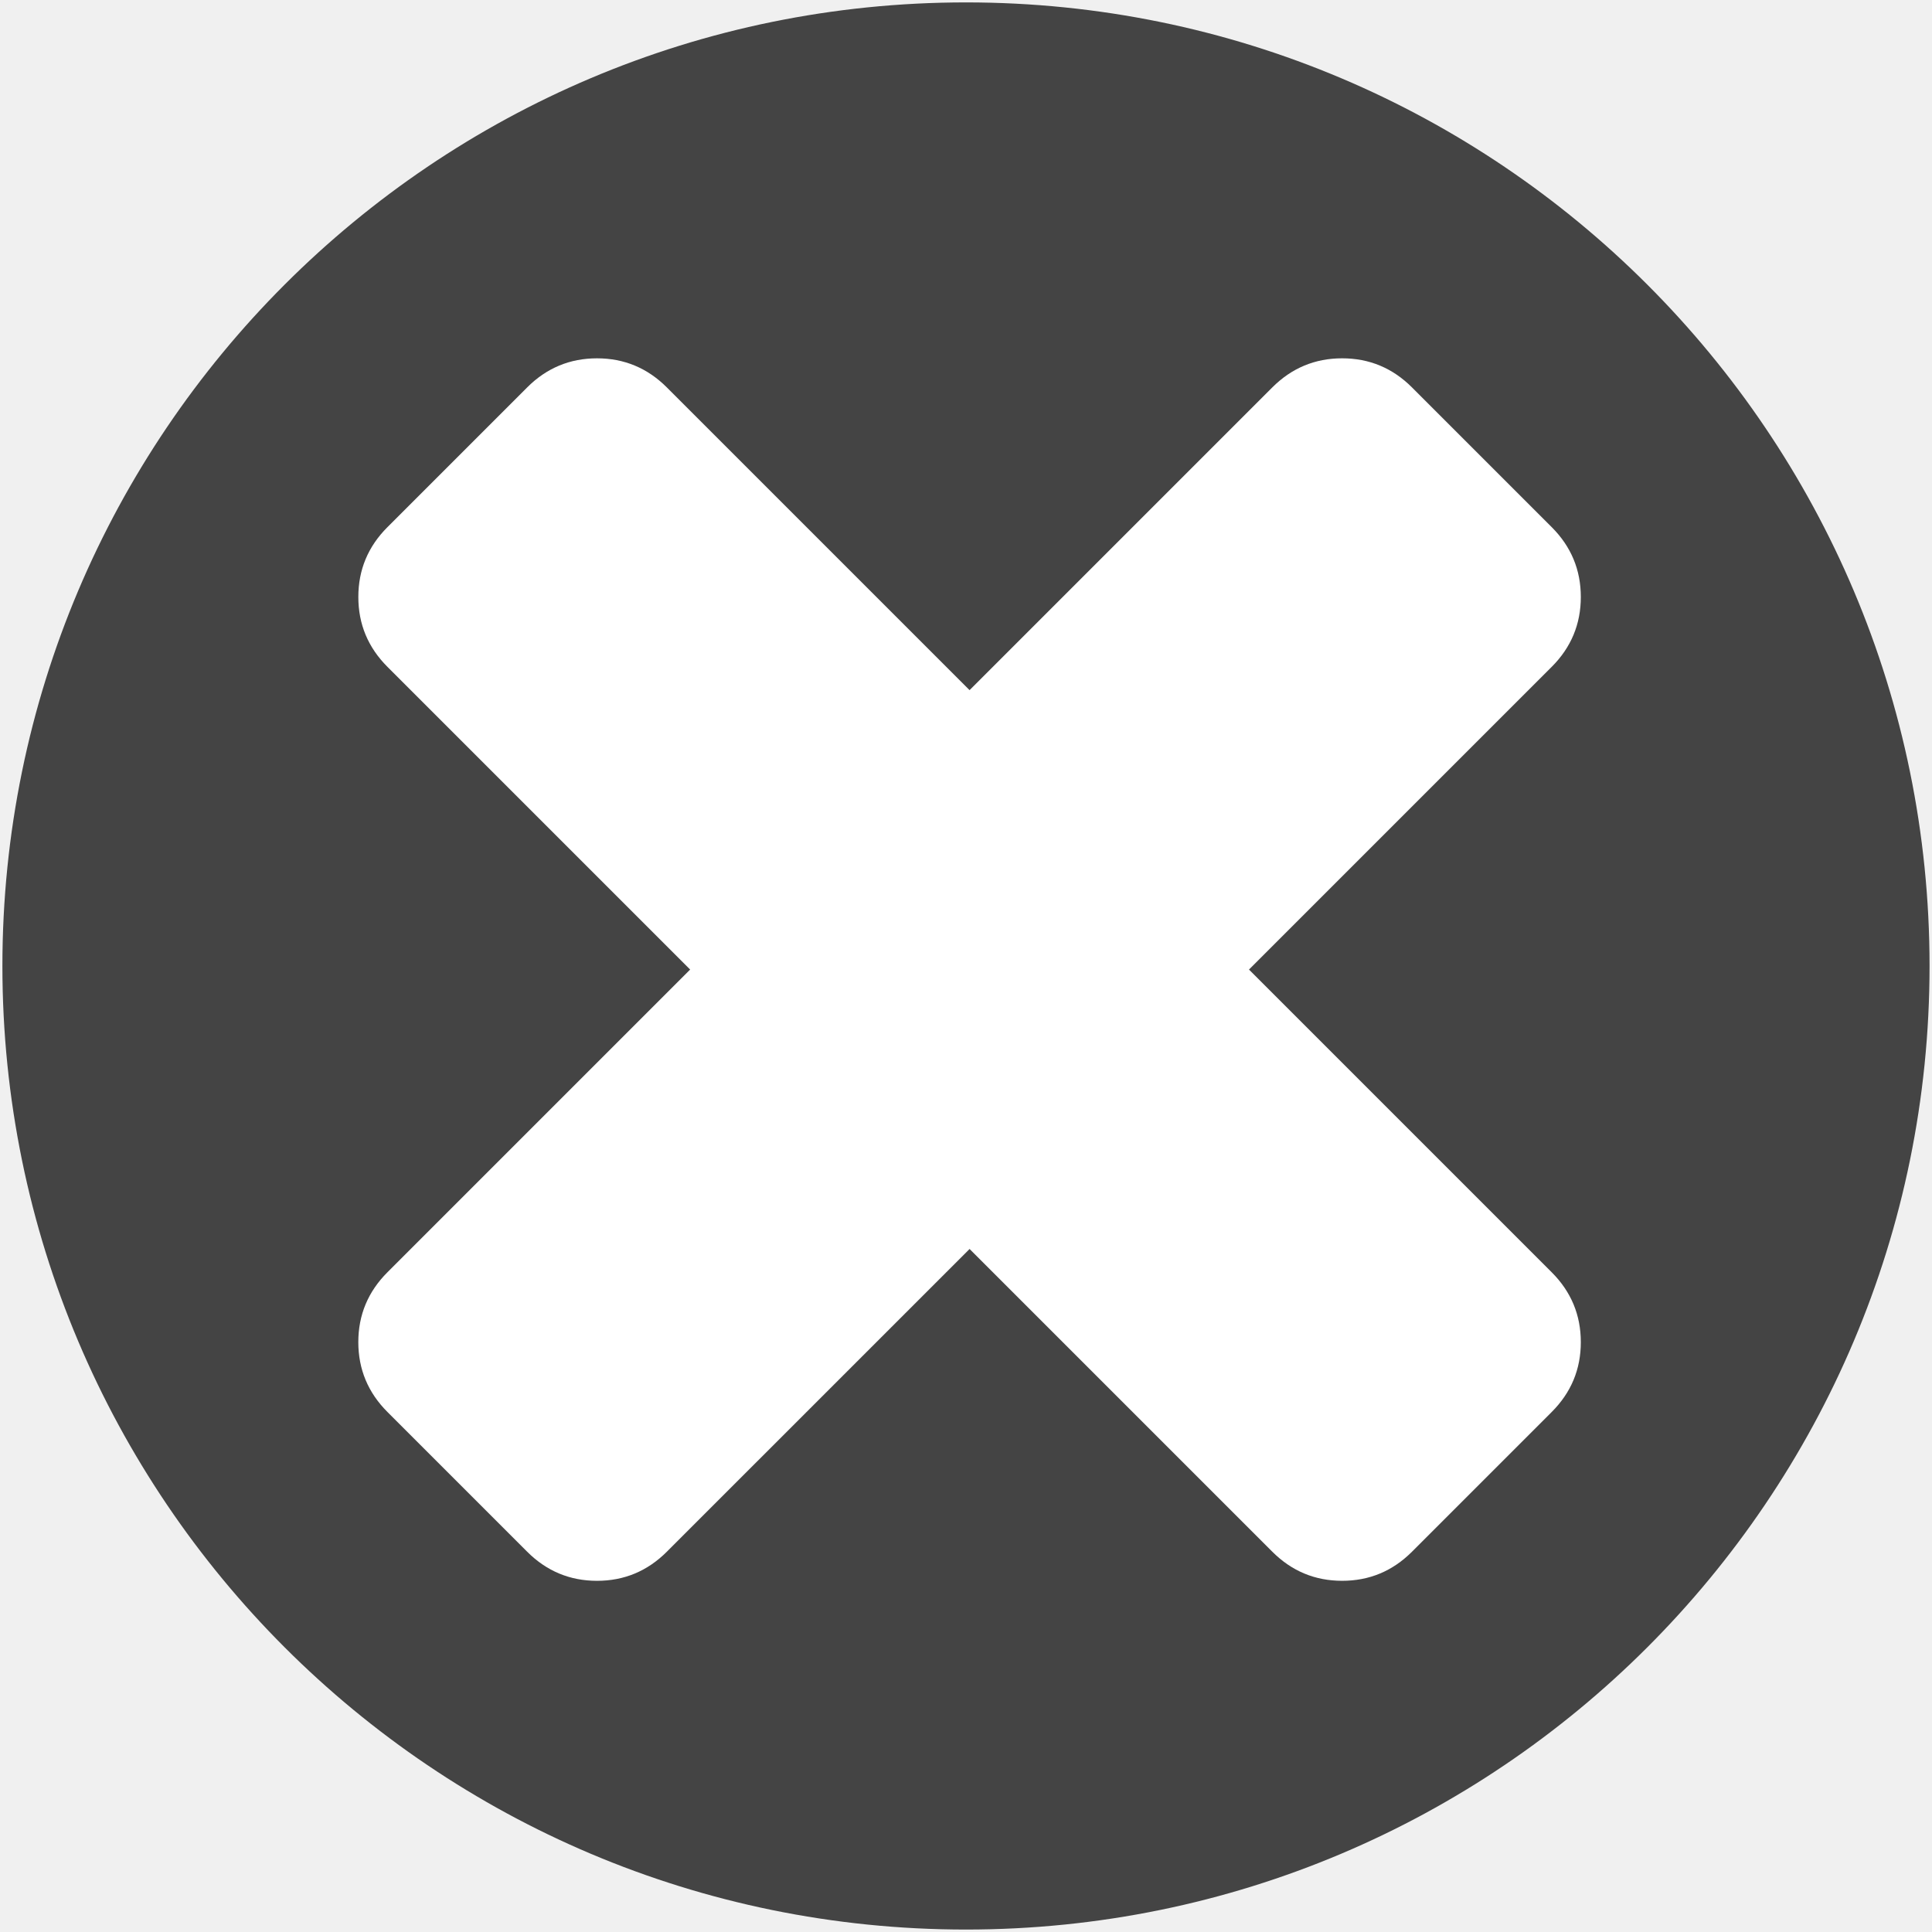
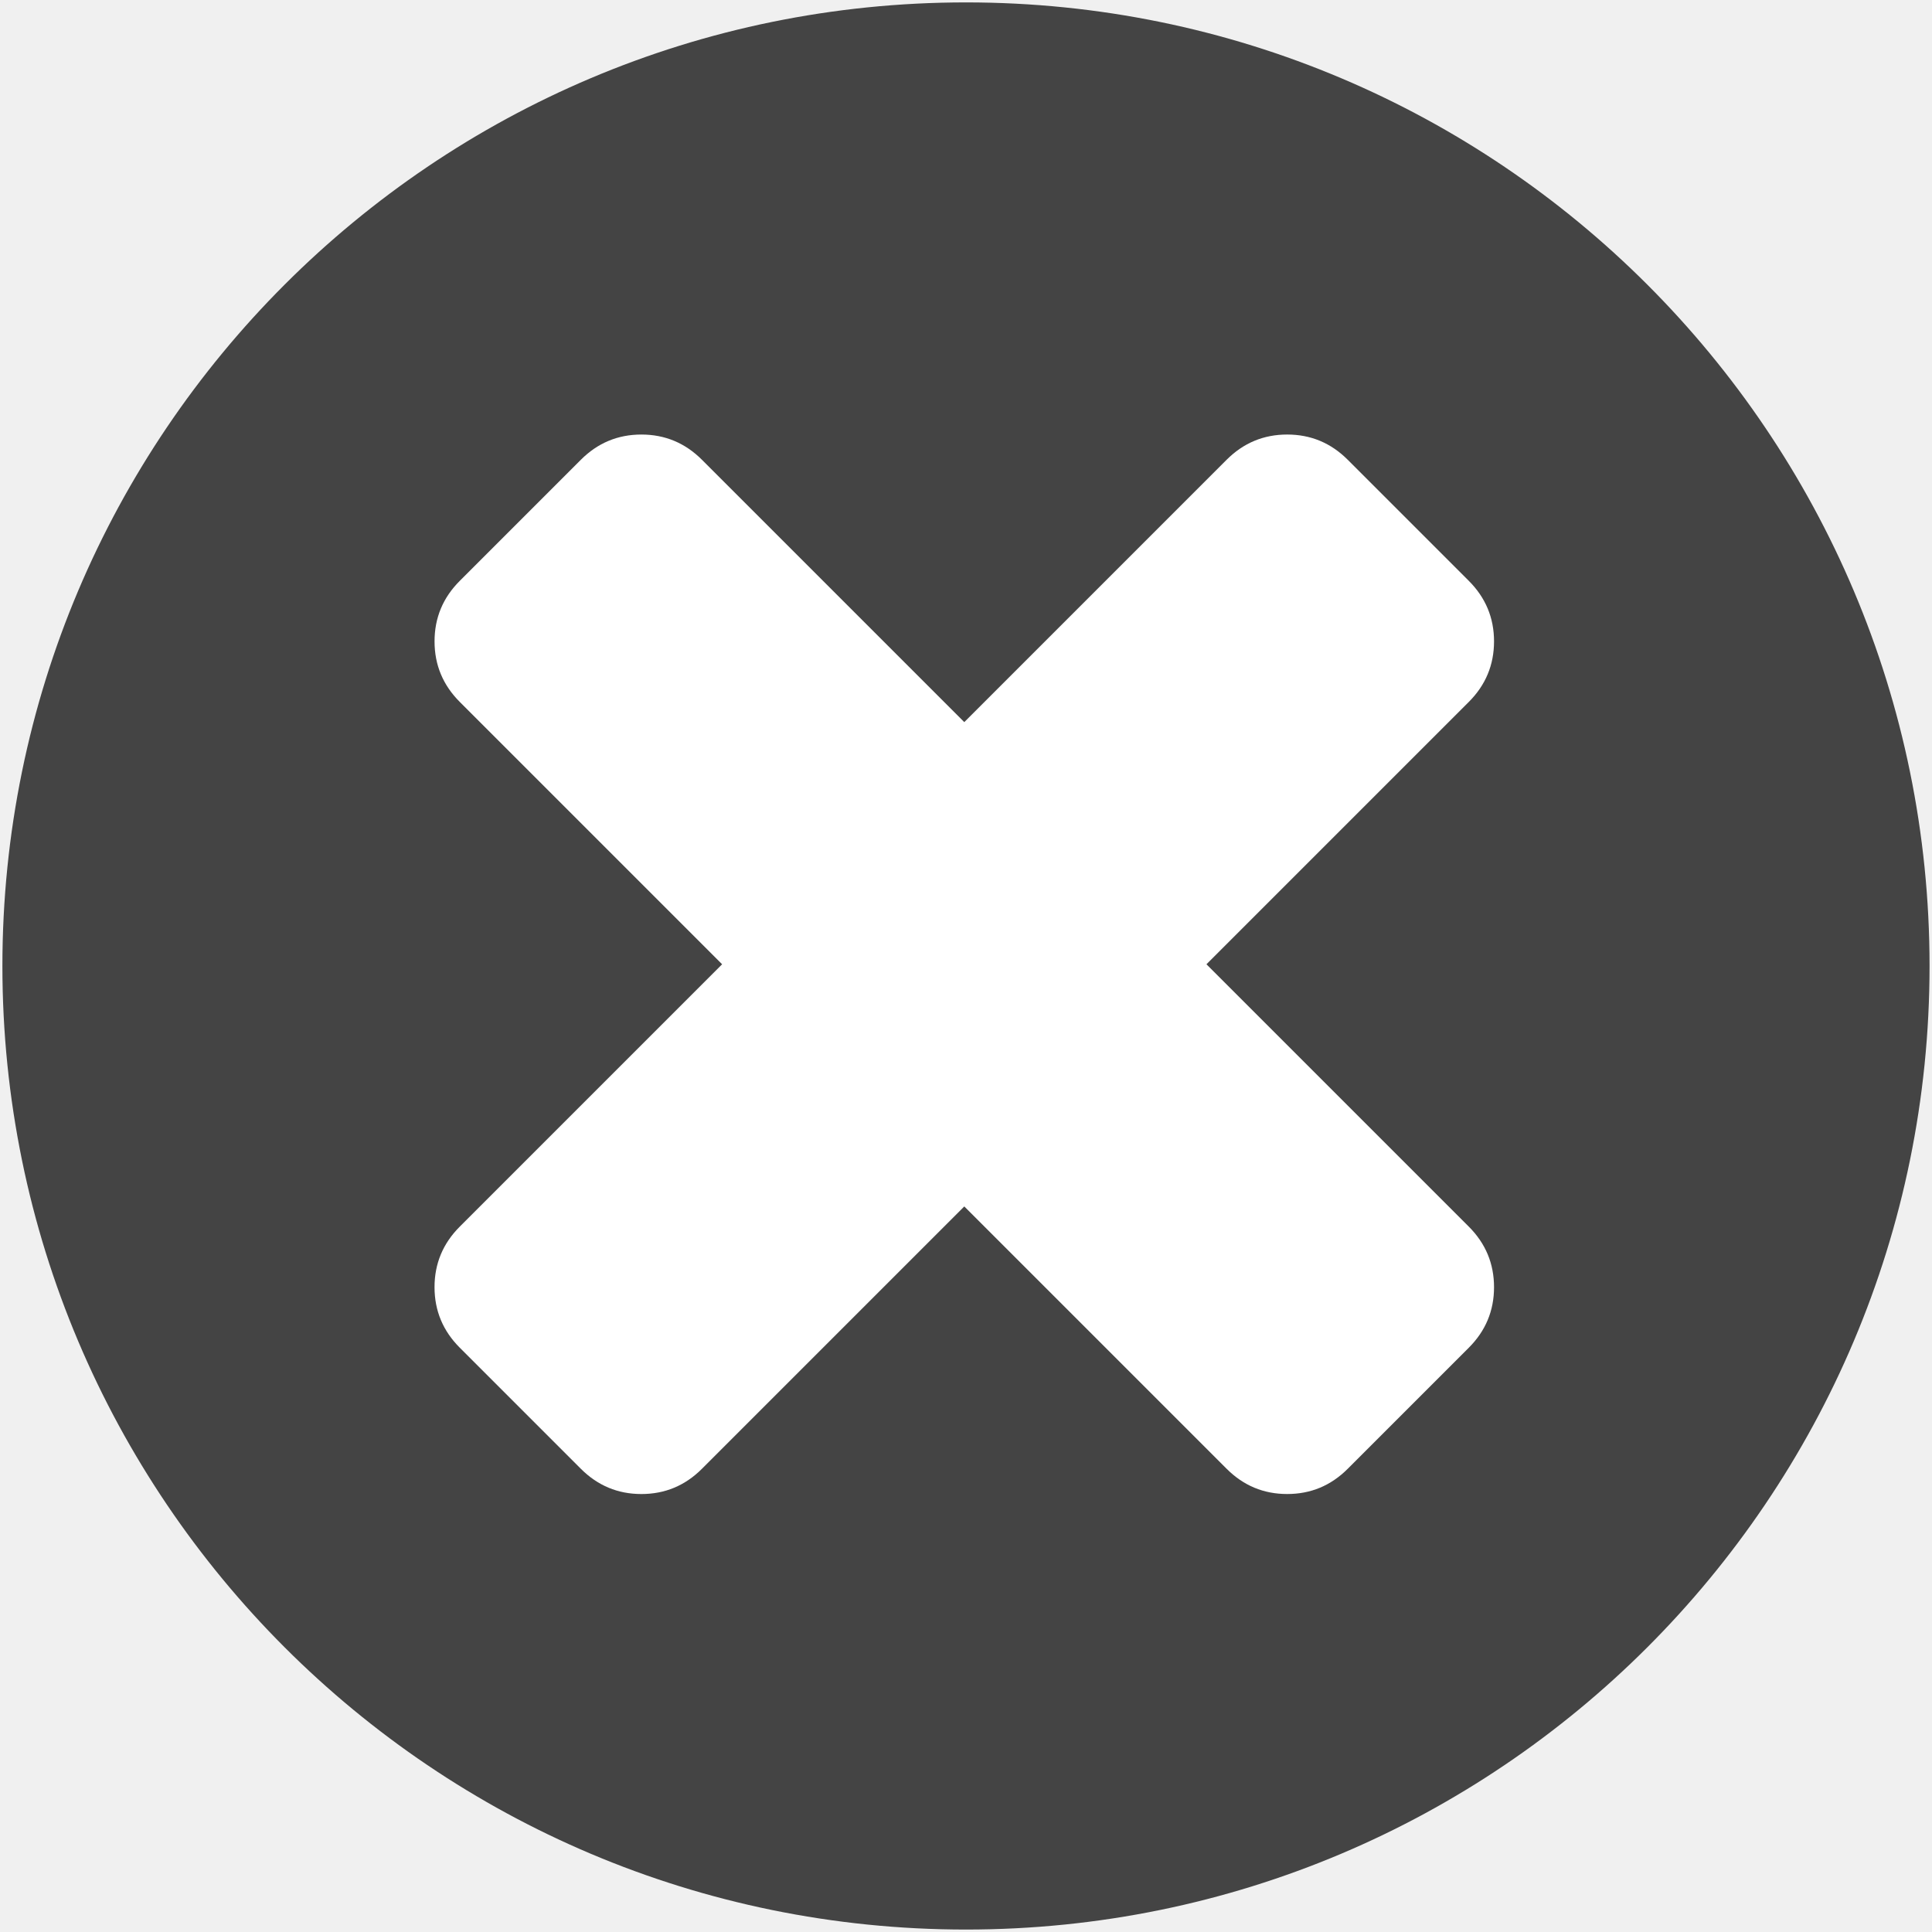
<svg xmlns="http://www.w3.org/2000/svg" version="1.1" id="Capa_1" x="0px" y="0px" width="64" height="64" viewBox="0 0 64 64">
  <g transform="scale(0.1592)">
    <circle cx="201" cy="201" r="200.5" fill="#444" />
-     <g transform="translate(51 51) scale(0.75) rotate(45 201 201)">
+     <g transform="translate(70 70) scale(0.65) rotate(45 201 201)">
      <path fill="#fff" d="M394,154.175c-5.331-5.33-11.806-7.994-19.417-7.994H255.811V27.406c0-7.611-2.666-14.084-7.994-19.414     C242.488,2.666,236.02,0,228.398,0h-54.812c-7.612,0-14.084,2.663-19.414,7.993c-5.33,5.33-7.994,11.803-7.994,19.414v118.775     H27.407c-7.611,0-14.084,2.664-19.414,7.994S0,165.973,0,173.589v54.819c0,7.618,2.662,14.086,7.992,19.411     c5.33,5.332,11.803,7.994,19.414,7.994h118.771V374.59c0,7.611,2.664,14.089,7.994,19.417c5.33,5.325,11.802,7.987,19.414,7.987     h54.816c7.617,0,14.086-2.662,19.417-7.987c5.332-5.331,7.994-11.806,7.994-19.417V255.813h118.77     c7.618,0,14.089-2.662,19.417-7.994c5.329-5.325,7.994-11.793,7.994-19.411v-54.819C401.991,165.973,399.332,159.502,394,154.175z" />
    </g>
  </g>
</svg>
